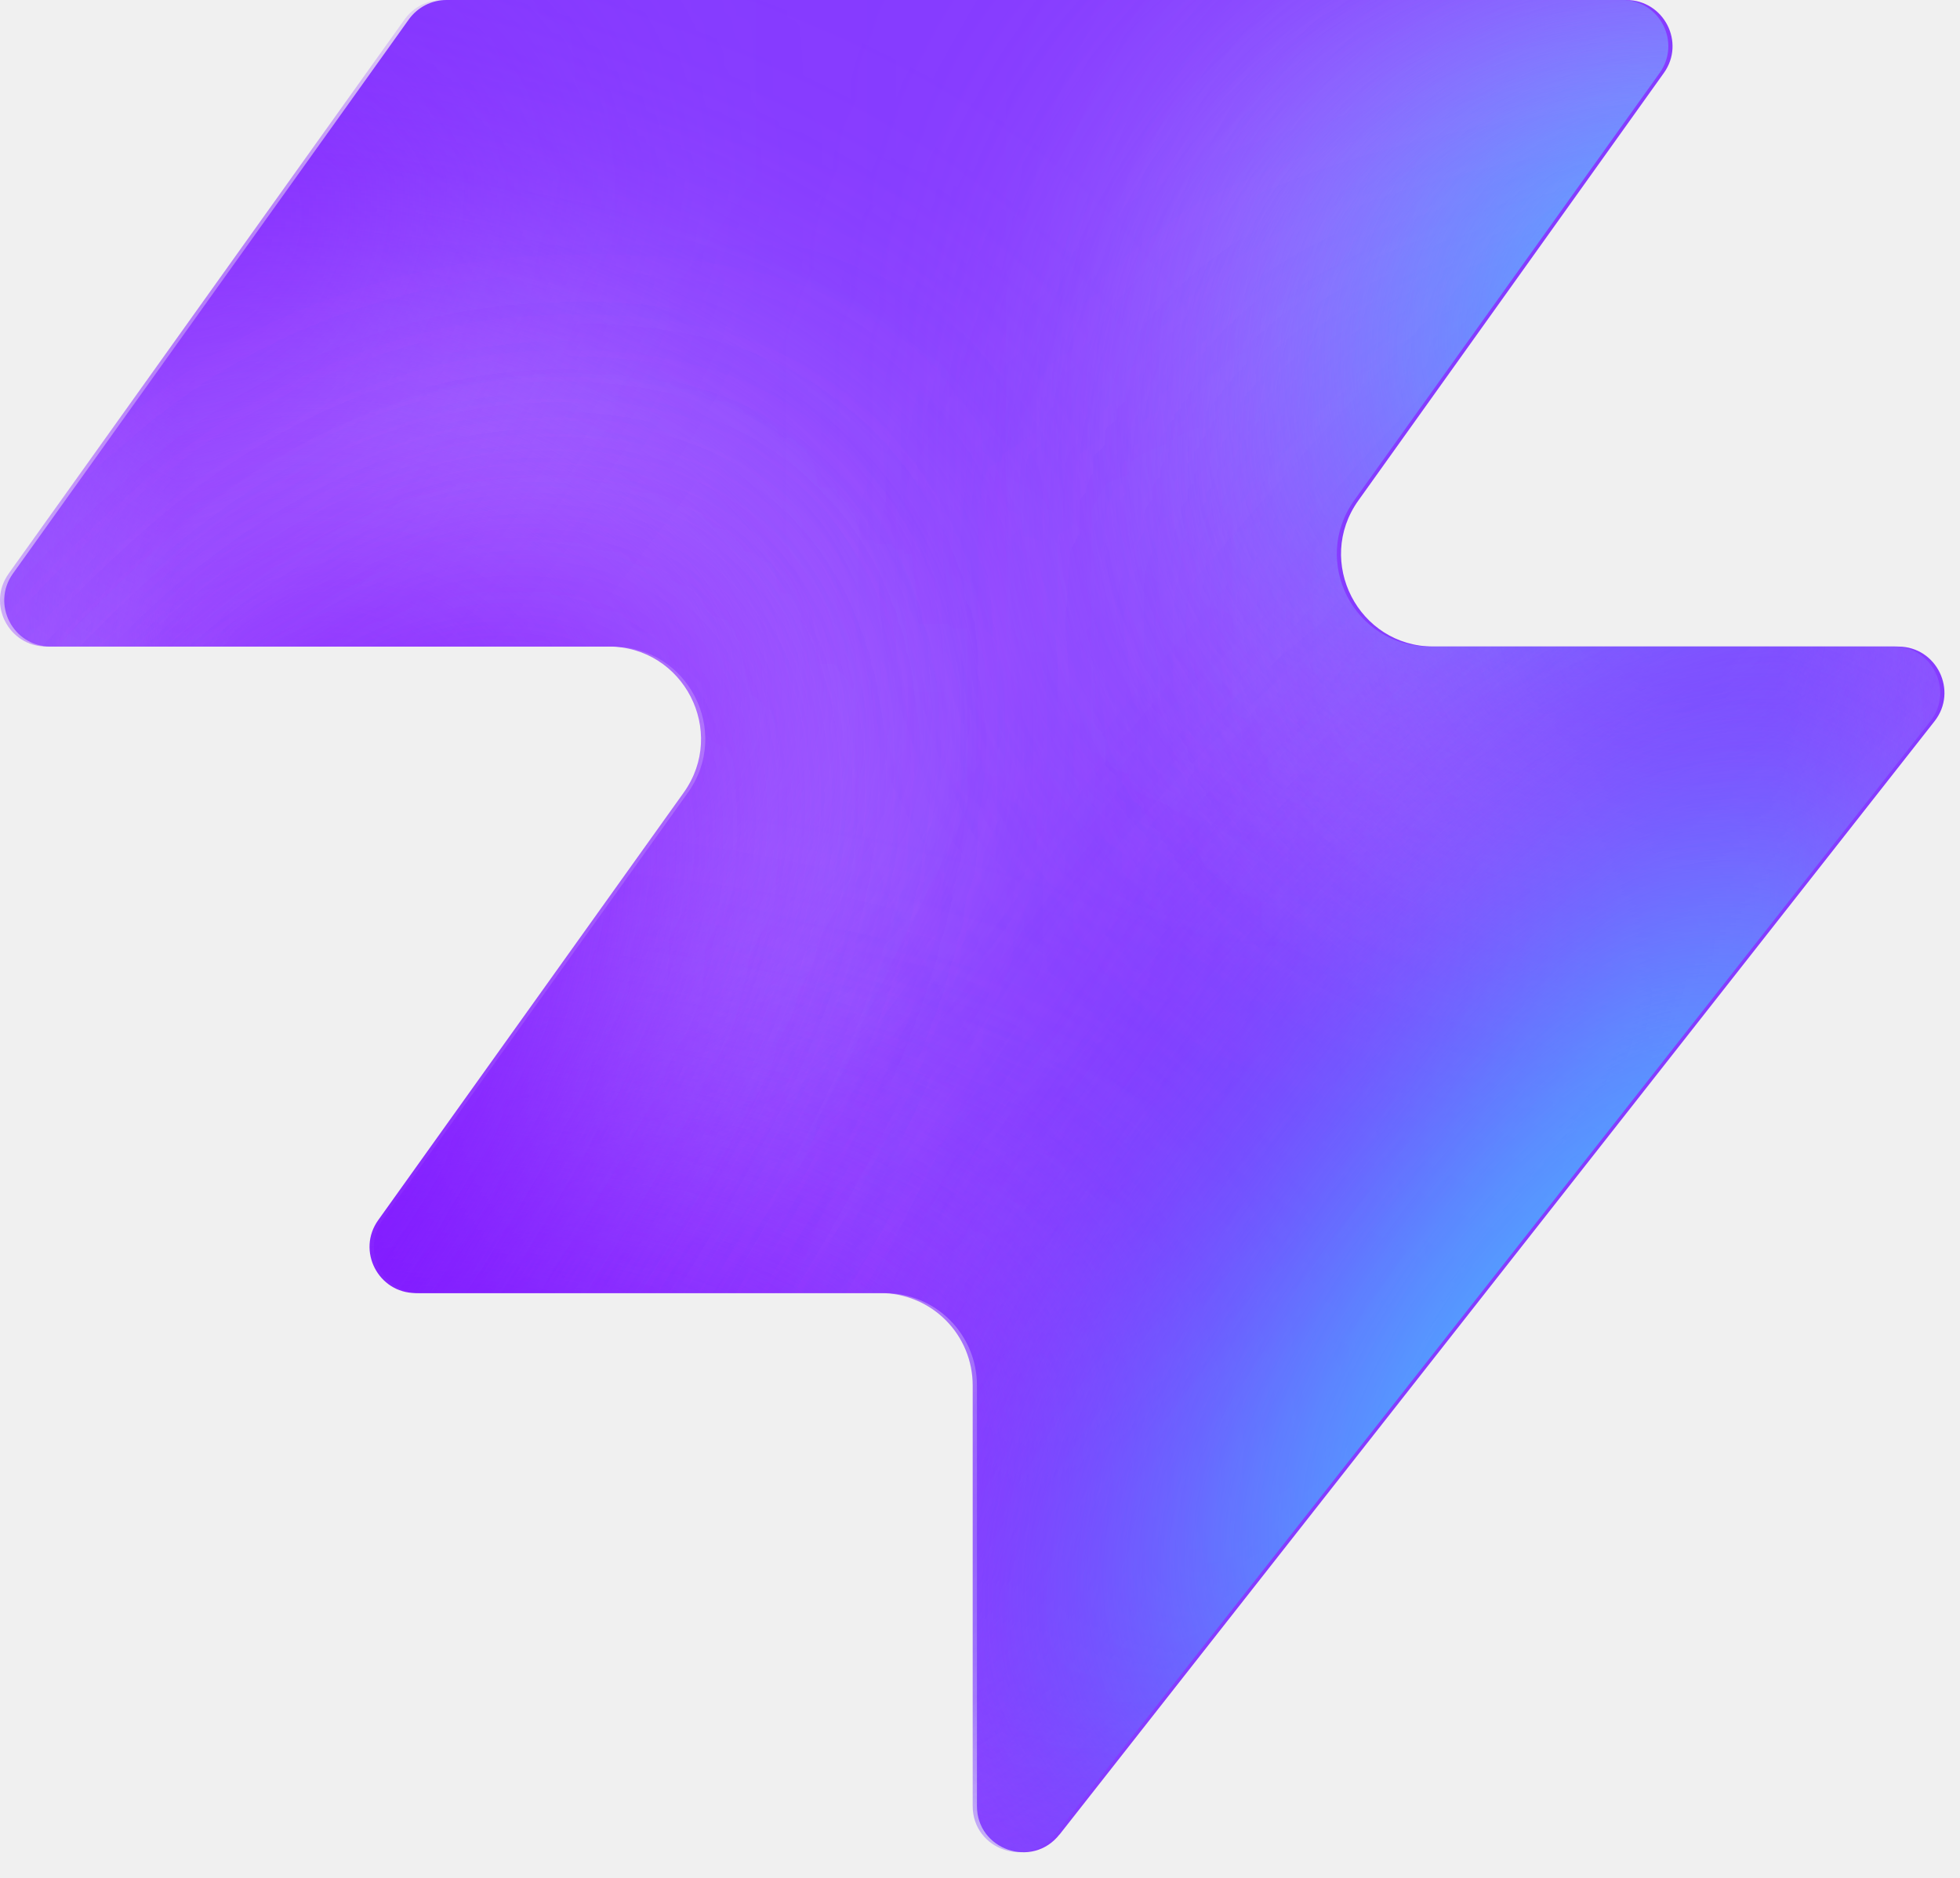
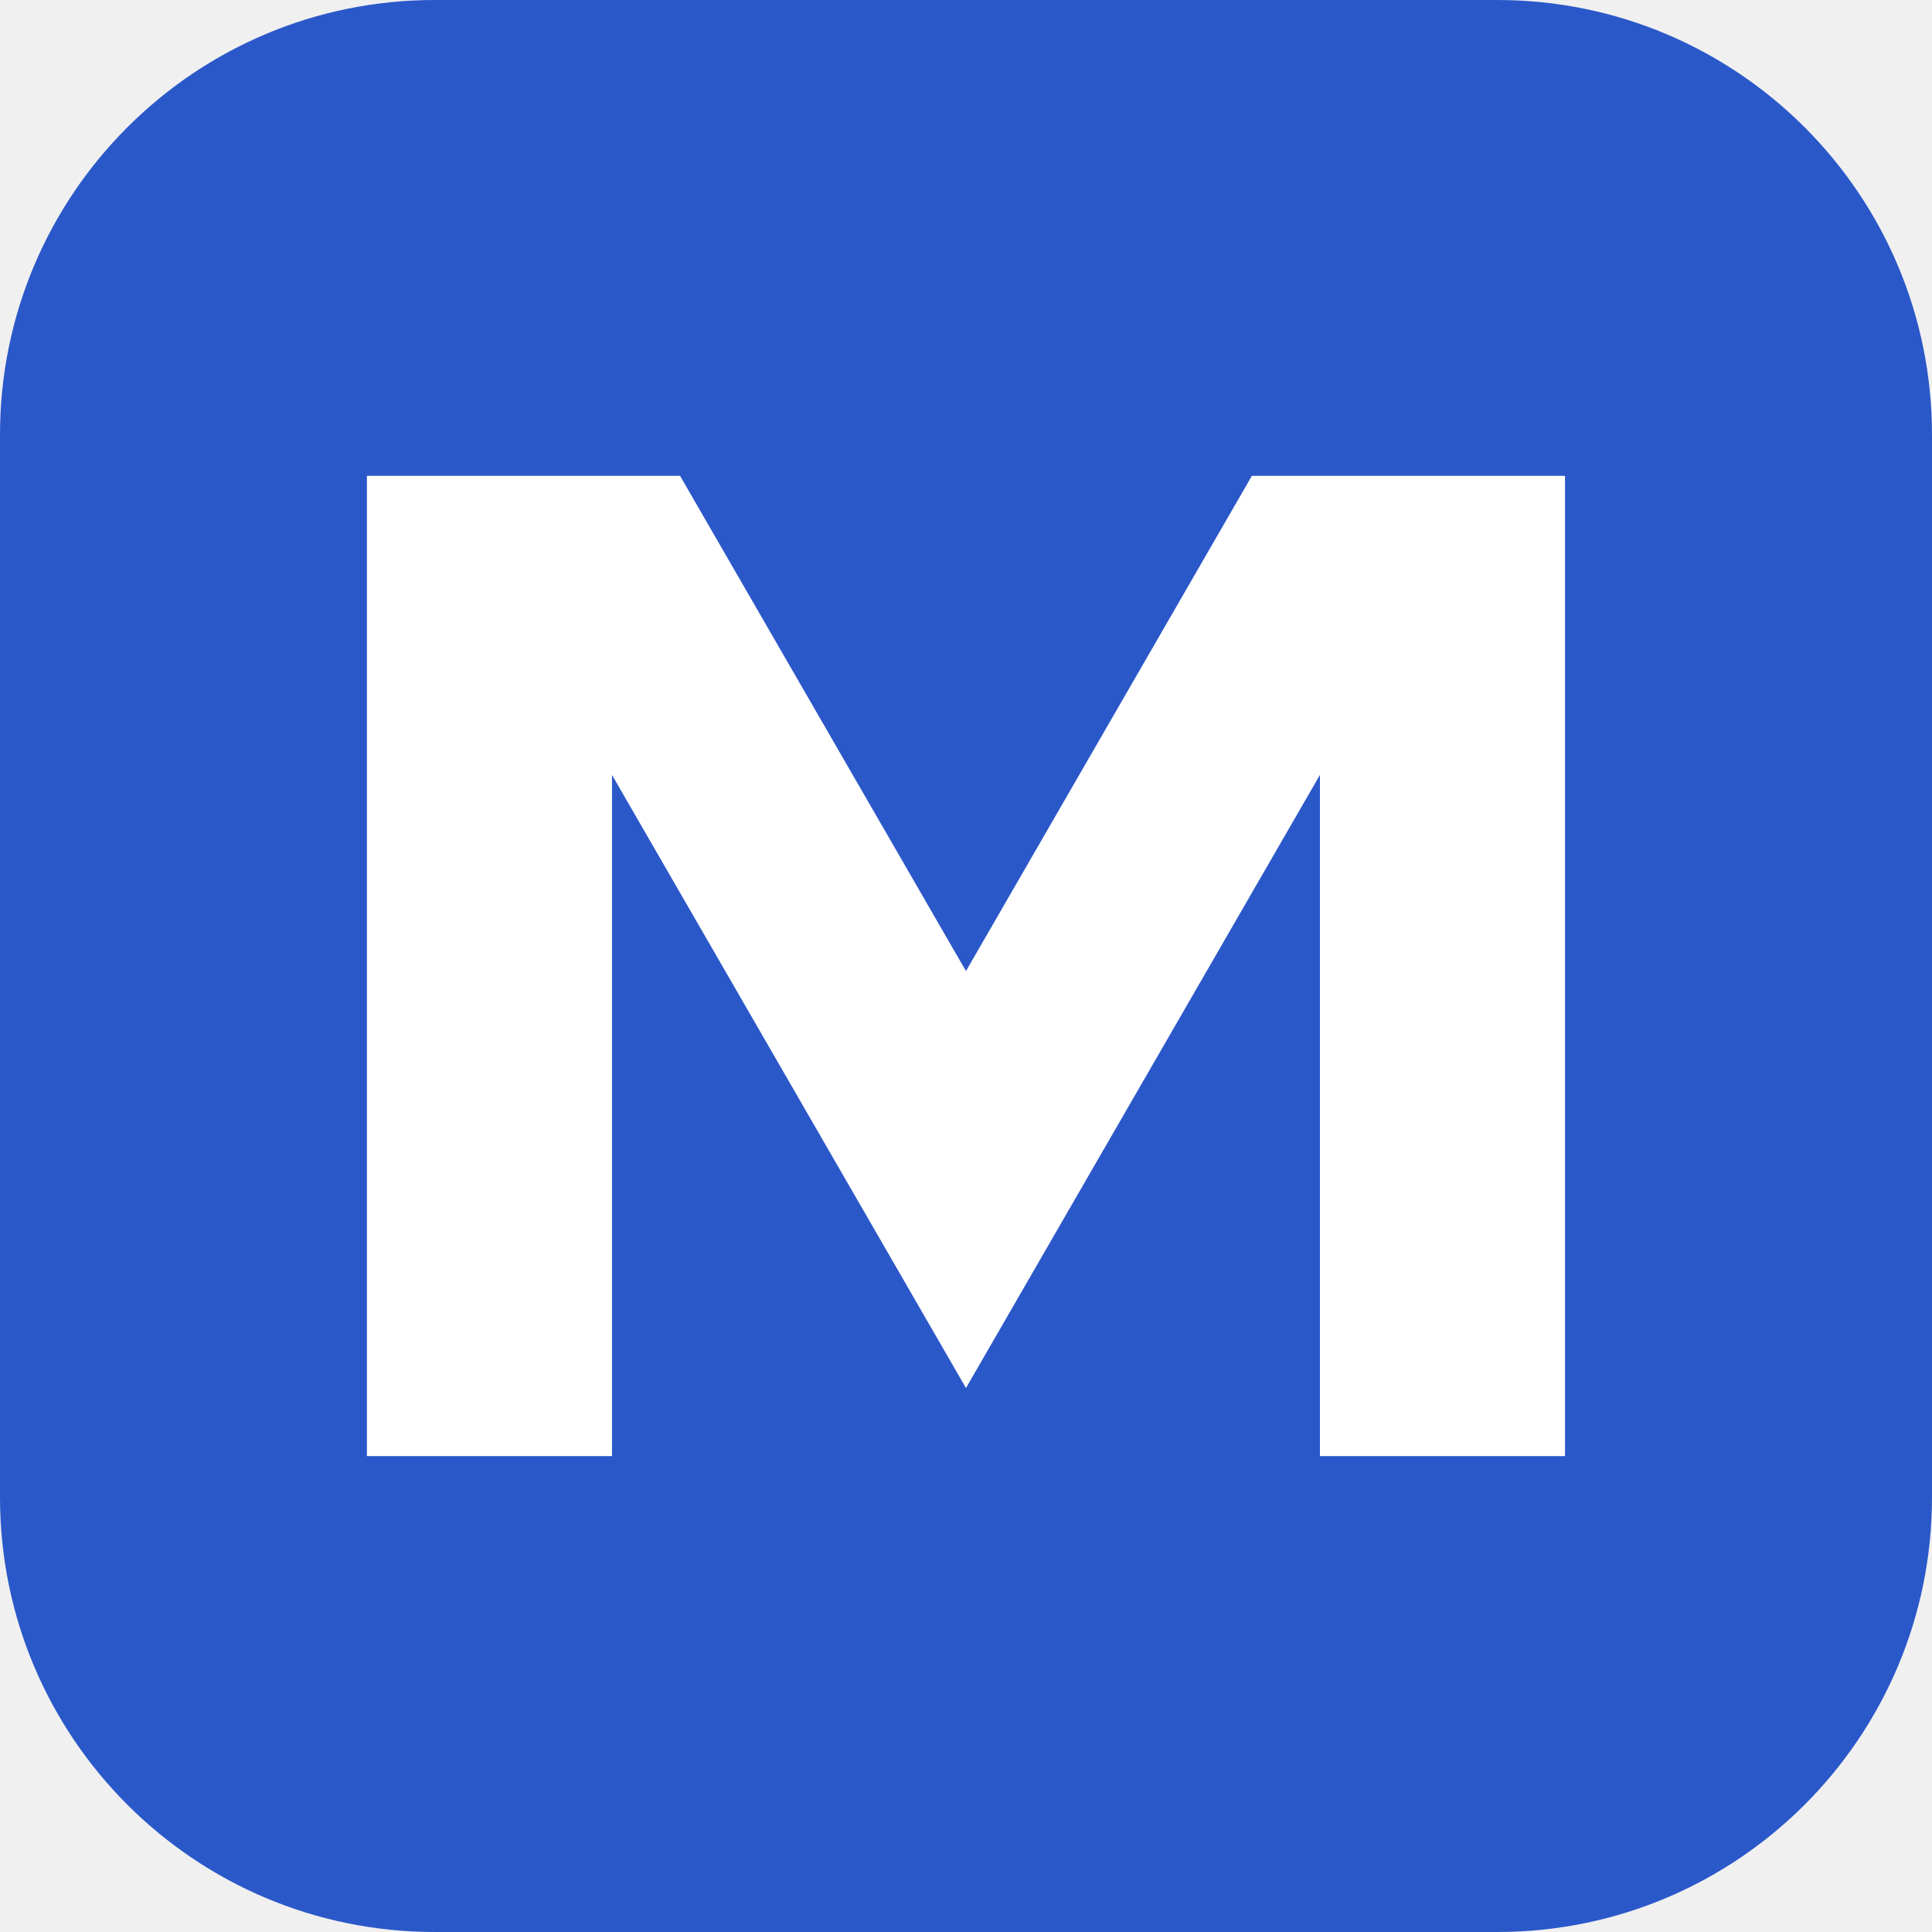
- <svg xmlns="http://www.w3.org/2000/svg" width="48" height="46" fill="none" viewBox="0 0 48 46">
-   <path fill="#863bff" d="M25.946 44.938c-.664.845-2.021.375-2.021-.698V33.937a2.26 2.26 0 0 0-2.262-2.262H10.287c-.92 0-1.456-1.04-.92-1.788l7.48-10.471c1.07-1.497 0-3.578-1.842-3.578H1.237c-.92 0-1.456-1.04-.92-1.788L10.013.474c.214-.297.556-.474.92-.474h28.894c.92 0 1.456 1.04.92 1.788l-7.48 10.471c-1.07 1.498 0 3.579 1.842 3.579h11.377c.943 0 1.473 1.088.89 1.83L25.947 44.94z" style="fill:#863bff;fill:color(display-p3 .525 .23 1);fill-opacity:1" />
-   <mask id="a" width="48" height="46" x="0" y="0" maskUnits="userSpaceOnUse" style="mask-type:alpha">
-     <path fill="#000" d="M25.842 44.938c-.664.844-2.021.375-2.021-.698V33.937a2.26 2.26 0 0 0-2.262-2.262H10.183c-.92 0-1.456-1.04-.92-1.788l7.48-10.471c1.07-1.498 0-3.579-1.842-3.579H1.133c-.92 0-1.456-1.04-.92-1.787L9.91.473c.214-.297.556-.474.92-.474h28.894c.92 0 1.456 1.04.92 1.788l-7.48 10.471c-1.07 1.498 0 3.578 1.842 3.578h11.377c.943 0 1.473 1.088.89 1.832L25.843 44.94z" style="fill:#000;fill-opacity:1" />
-   </mask>
-   <g mask="url(#a)">
-     <g filter="url(#b)">
-       <ellipse cx="5.508" cy="14.704" fill="#ede6ff" rx="5.508" ry="14.704" style="fill:#ede6ff;fill:color(display-p3 .927 .903 1);fill-opacity:1" transform="matrix(.00324 1 1 -.00324 -4.47 31.516)" />
-     </g>
-     <g filter="url(#c)">
-       <ellipse cx="10.399" cy="29.851" fill="#ede6ff" rx="10.399" ry="29.851" style="fill:#ede6ff;fill:color(display-p3 .927 .903 1);fill-opacity:1" transform="matrix(.00324 1 1 -.00324 -39.328 7.883)" />
-     </g>
-     <g filter="url(#d)">
-       <ellipse cx="5.508" cy="30.487" fill="#7e14ff" rx="5.508" ry="30.487" style="fill:#7e14ff;fill:color(display-p3 .492 .077 1);fill-opacity:1" transform="rotate(89.814 -25.913 -14.639)scale(1 -1)" />
-     </g>
-     <g filter="url(#e)">
-       <ellipse cx="5.508" cy="30.599" fill="#7e14ff" rx="5.508" ry="30.599" style="fill:#7e14ff;fill:color(display-p3 .492 .077 1);fill-opacity:1" transform="rotate(89.814 -32.644 -3.334)scale(1 -1)" />
-     </g>
-     <g filter="url(#f)">
-       <ellipse cx="5.508" cy="30.599" fill="#7e14ff" rx="5.508" ry="30.599" style="fill:#7e14ff;fill:color(display-p3 .492 .077 1);fill-opacity:1" transform="matrix(.00324 1 1 -.00324 -34.34 30.47)" />
-     </g>
-     <g filter="url(#g)">
-       <ellipse cx="14.072" cy="22.078" fill="#ede6ff" rx="14.072" ry="22.078" style="fill:#ede6ff;fill:color(display-p3 .927 .903 1);fill-opacity:1" transform="rotate(93.35 24.506 48.493)scale(-1 1)" />
-     </g>
-     <g filter="url(#h)">
-       <ellipse cx="3.47" cy="21.501" fill="#7e14ff" rx="3.47" ry="21.501" style="fill:#7e14ff;fill:color(display-p3 .492 .077 1);fill-opacity:1" transform="rotate(89.009 28.708 47.59)scale(-1 1)" />
-     </g>
-     <g filter="url(#i)">
-       <ellipse cx="3.47" cy="21.501" fill="#7e14ff" rx="3.47" ry="21.501" style="fill:#7e14ff;fill:color(display-p3 .492 .077 1);fill-opacity:1" transform="rotate(89.009 28.708 47.59)scale(-1 1)" />
-     </g>
-     <g filter="url(#j)">
-       <ellipse cx=".387" cy="8.972" fill="#7e14ff" rx="4.407" ry="29.108" style="fill:#7e14ff;fill:color(display-p3 .492 .077 1);fill-opacity:1" transform="rotate(39.51 .387 8.972)" />
-     </g>
-     <g filter="url(#k)">
-       <ellipse cx="47.523" cy="-6.092" fill="#7e14ff" rx="4.407" ry="29.108" style="fill:#7e14ff;fill:color(display-p3 .492 .077 1);fill-opacity:1" transform="rotate(37.892 47.523 -6.092)" />
-     </g>
-     <g filter="url(#l)">
-       <ellipse cx="41.412" cy="6.333" fill="#47bfff" rx="5.971" ry="9.665" style="fill:#47bfff;fill:color(display-p3 .28 .748 1);fill-opacity:1" transform="rotate(37.892 41.412 6.333)" />
-     </g>
-     <g filter="url(#m)">
-       <ellipse cx="-1.879" cy="38.332" fill="#7e14ff" rx="4.407" ry="29.108" style="fill:#7e14ff;fill:color(display-p3 .492 .077 1);fill-opacity:1" transform="rotate(37.892 -1.88 38.332)" />
-     </g>
-     <g filter="url(#n)">
-       <ellipse cx="-1.879" cy="38.332" fill="#7e14ff" rx="4.407" ry="29.108" style="fill:#7e14ff;fill:color(display-p3 .492 .077 1);fill-opacity:1" transform="rotate(37.892 -1.88 38.332)" />
-     </g>
-     <g filter="url(#o)">
-       <ellipse cx="35.651" cy="29.907" fill="#7e14ff" rx="4.407" ry="29.108" style="fill:#7e14ff;fill:color(display-p3 .492 .077 1);fill-opacity:1" transform="rotate(37.892 35.651 29.907)" />
-     </g>
-     <g filter="url(#p)">
-       <ellipse cx="38.418" cy="32.4" fill="#47bfff" rx="5.971" ry="15.297" style="fill:#47bfff;fill:color(display-p3 .28 .748 1);fill-opacity:1" transform="rotate(37.892 38.418 32.4)" />
-     </g>
+ <svg xmlns="http://www.w3.org/2000/svg" viewBox="0 0 256 256" width="256" height="256">
+   <rect width="256" height="256" rx="57.6" fill="#2b58c9" />
+   <g transform="translate(12.54 12.54) scale(0.902)" fill="#ffffff">
+     <path fill="#ffffff" d="M40 200V56h46l42 72.75 42-72.75h46v144h-36V99.93l-52 90.07-52-90.07V200z" />
  </g>
-   <defs>
-     <filter id="b" width="60.045" height="41.654" x="-19.77" y="16.149" color-interpolation-filters="sRGB" filterUnits="userSpaceOnUse">
-       <feFlood flood-opacity="0" result="BackgroundImageFix" />
-       <feBlend in="SourceGraphic" in2="BackgroundImageFix" result="shape" />
-       <feGaussianBlur result="effect1_foregroundBlur_2002_17158" stdDeviation="7.659" />
-     </filter>
-     <filter id="c" width="90.34" height="51.437" x="-54.613" y="-7.533" color-interpolation-filters="sRGB" filterUnits="userSpaceOnUse">
-       <feFlood flood-opacity="0" result="BackgroundImageFix" />
-       <feBlend in="SourceGraphic" in2="BackgroundImageFix" result="shape" />
-       <feGaussianBlur result="effect1_foregroundBlur_2002_17158" stdDeviation="7.659" />
-     </filter>
-     <filter id="d" width="79.355" height="29.4" x="-49.64" y="2.03" color-interpolation-filters="sRGB" filterUnits="userSpaceOnUse">
-       <feFlood flood-opacity="0" result="BackgroundImageFix" />
-       <feBlend in="SourceGraphic" in2="BackgroundImageFix" result="shape" />
-       <feGaussianBlur result="effect1_foregroundBlur_2002_17158" stdDeviation="4.596" />
-     </filter>
-     <filter id="e" width="79.579" height="29.4" x="-45.045" y="20.029" color-interpolation-filters="sRGB" filterUnits="userSpaceOnUse">
-       <feFlood flood-opacity="0" result="BackgroundImageFix" />
-       <feBlend in="SourceGraphic" in2="BackgroundImageFix" result="shape" />
-       <feGaussianBlur result="effect1_foregroundBlur_2002_17158" stdDeviation="4.596" />
-     </filter>
-     <filter id="f" width="79.579" height="29.4" x="-43.513" y="21.178" color-interpolation-filters="sRGB" filterUnits="userSpaceOnUse">
-       <feFlood flood-opacity="0" result="BackgroundImageFix" />
-       <feBlend in="SourceGraphic" in2="BackgroundImageFix" result="shape" />
-       <feGaussianBlur result="effect1_foregroundBlur_2002_17158" stdDeviation="4.596" />
-     </filter>
-     <filter id="g" width="74.749" height="58.852" x="15.756" y="-17.901" color-interpolation-filters="sRGB" filterUnits="userSpaceOnUse">
-       <feFlood flood-opacity="0" result="BackgroundImageFix" />
-       <feBlend in="SourceGraphic" in2="BackgroundImageFix" result="shape" />
-       <feGaussianBlur result="effect1_foregroundBlur_2002_17158" stdDeviation="7.659" />
-     </filter>
-     <filter id="h" width="61.377" height="25.362" x="23.548" y="2.284" color-interpolation-filters="sRGB" filterUnits="userSpaceOnUse">
-       <feFlood flood-opacity="0" result="BackgroundImageFix" />
-       <feBlend in="SourceGraphic" in2="BackgroundImageFix" result="shape" />
-       <feGaussianBlur result="effect1_foregroundBlur_2002_17158" stdDeviation="4.596" />
-     </filter>
-     <filter id="i" width="61.377" height="25.362" x="23.548" y="2.284" color-interpolation-filters="sRGB" filterUnits="userSpaceOnUse">
-       <feFlood flood-opacity="0" result="BackgroundImageFix" />
-       <feBlend in="SourceGraphic" in2="BackgroundImageFix" result="shape" />
-       <feGaussianBlur result="effect1_foregroundBlur_2002_17158" stdDeviation="4.596" />
-     </filter>
-     <filter id="j" width="56.045" height="63.649" x="-27.636" y="-22.853" color-interpolation-filters="sRGB" filterUnits="userSpaceOnUse">
-       <feFlood flood-opacity="0" result="BackgroundImageFix" />
-       <feBlend in="SourceGraphic" in2="BackgroundImageFix" result="shape" />
-       <feGaussianBlur result="effect1_foregroundBlur_2002_17158" stdDeviation="4.596" />
-     </filter>
-     <filter id="k" width="54.814" height="64.646" x="20.116" y="-38.415" color-interpolation-filters="sRGB" filterUnits="userSpaceOnUse">
-       <feFlood flood-opacity="0" result="BackgroundImageFix" />
-       <feBlend in="SourceGraphic" in2="BackgroundImageFix" result="shape" />
-       <feGaussianBlur result="effect1_foregroundBlur_2002_17158" stdDeviation="4.596" />
-     </filter>
-     <filter id="l" width="33.541" height="35.313" x="24.641" y="-11.323" color-interpolation-filters="sRGB" filterUnits="userSpaceOnUse">
-       <feFlood flood-opacity="0" result="BackgroundImageFix" />
-       <feBlend in="SourceGraphic" in2="BackgroundImageFix" result="shape" />
-       <feGaussianBlur result="effect1_foregroundBlur_2002_17158" stdDeviation="4.596" />
-     </filter>
-     <filter id="m" width="54.814" height="64.646" x="-29.286" y="6.009" color-interpolation-filters="sRGB" filterUnits="userSpaceOnUse">
-       <feFlood flood-opacity="0" result="BackgroundImageFix" />
-       <feBlend in="SourceGraphic" in2="BackgroundImageFix" result="shape" />
-       <feGaussianBlur result="effect1_foregroundBlur_2002_17158" stdDeviation="4.596" />
-     </filter>
-     <filter id="n" width="54.814" height="64.646" x="-29.286" y="6.009" color-interpolation-filters="sRGB" filterUnits="userSpaceOnUse">
-       <feFlood flood-opacity="0" result="BackgroundImageFix" />
-       <feBlend in="SourceGraphic" in2="BackgroundImageFix" result="shape" />
-       <feGaussianBlur result="effect1_foregroundBlur_2002_17158" stdDeviation="4.596" />
-     </filter>
-     <filter id="o" width="54.814" height="64.646" x="8.244" y="-2.416" color-interpolation-filters="sRGB" filterUnits="userSpaceOnUse">
-       <feFlood flood-opacity="0" result="BackgroundImageFix" />
-       <feBlend in="SourceGraphic" in2="BackgroundImageFix" result="shape" />
-       <feGaussianBlur result="effect1_foregroundBlur_2002_17158" stdDeviation="4.596" />
-     </filter>
-     <filter id="p" width="39.409" height="43.623" x="18.713" y="10.588" color-interpolation-filters="sRGB" filterUnits="userSpaceOnUse">
-       <feFlood flood-opacity="0" result="BackgroundImageFix" />
-       <feBlend in="SourceGraphic" in2="BackgroundImageFix" result="shape" />
-       <feGaussianBlur result="effect1_foregroundBlur_2002_17158" stdDeviation="4.596" />
-     </filter>
-   </defs>
</svg>
